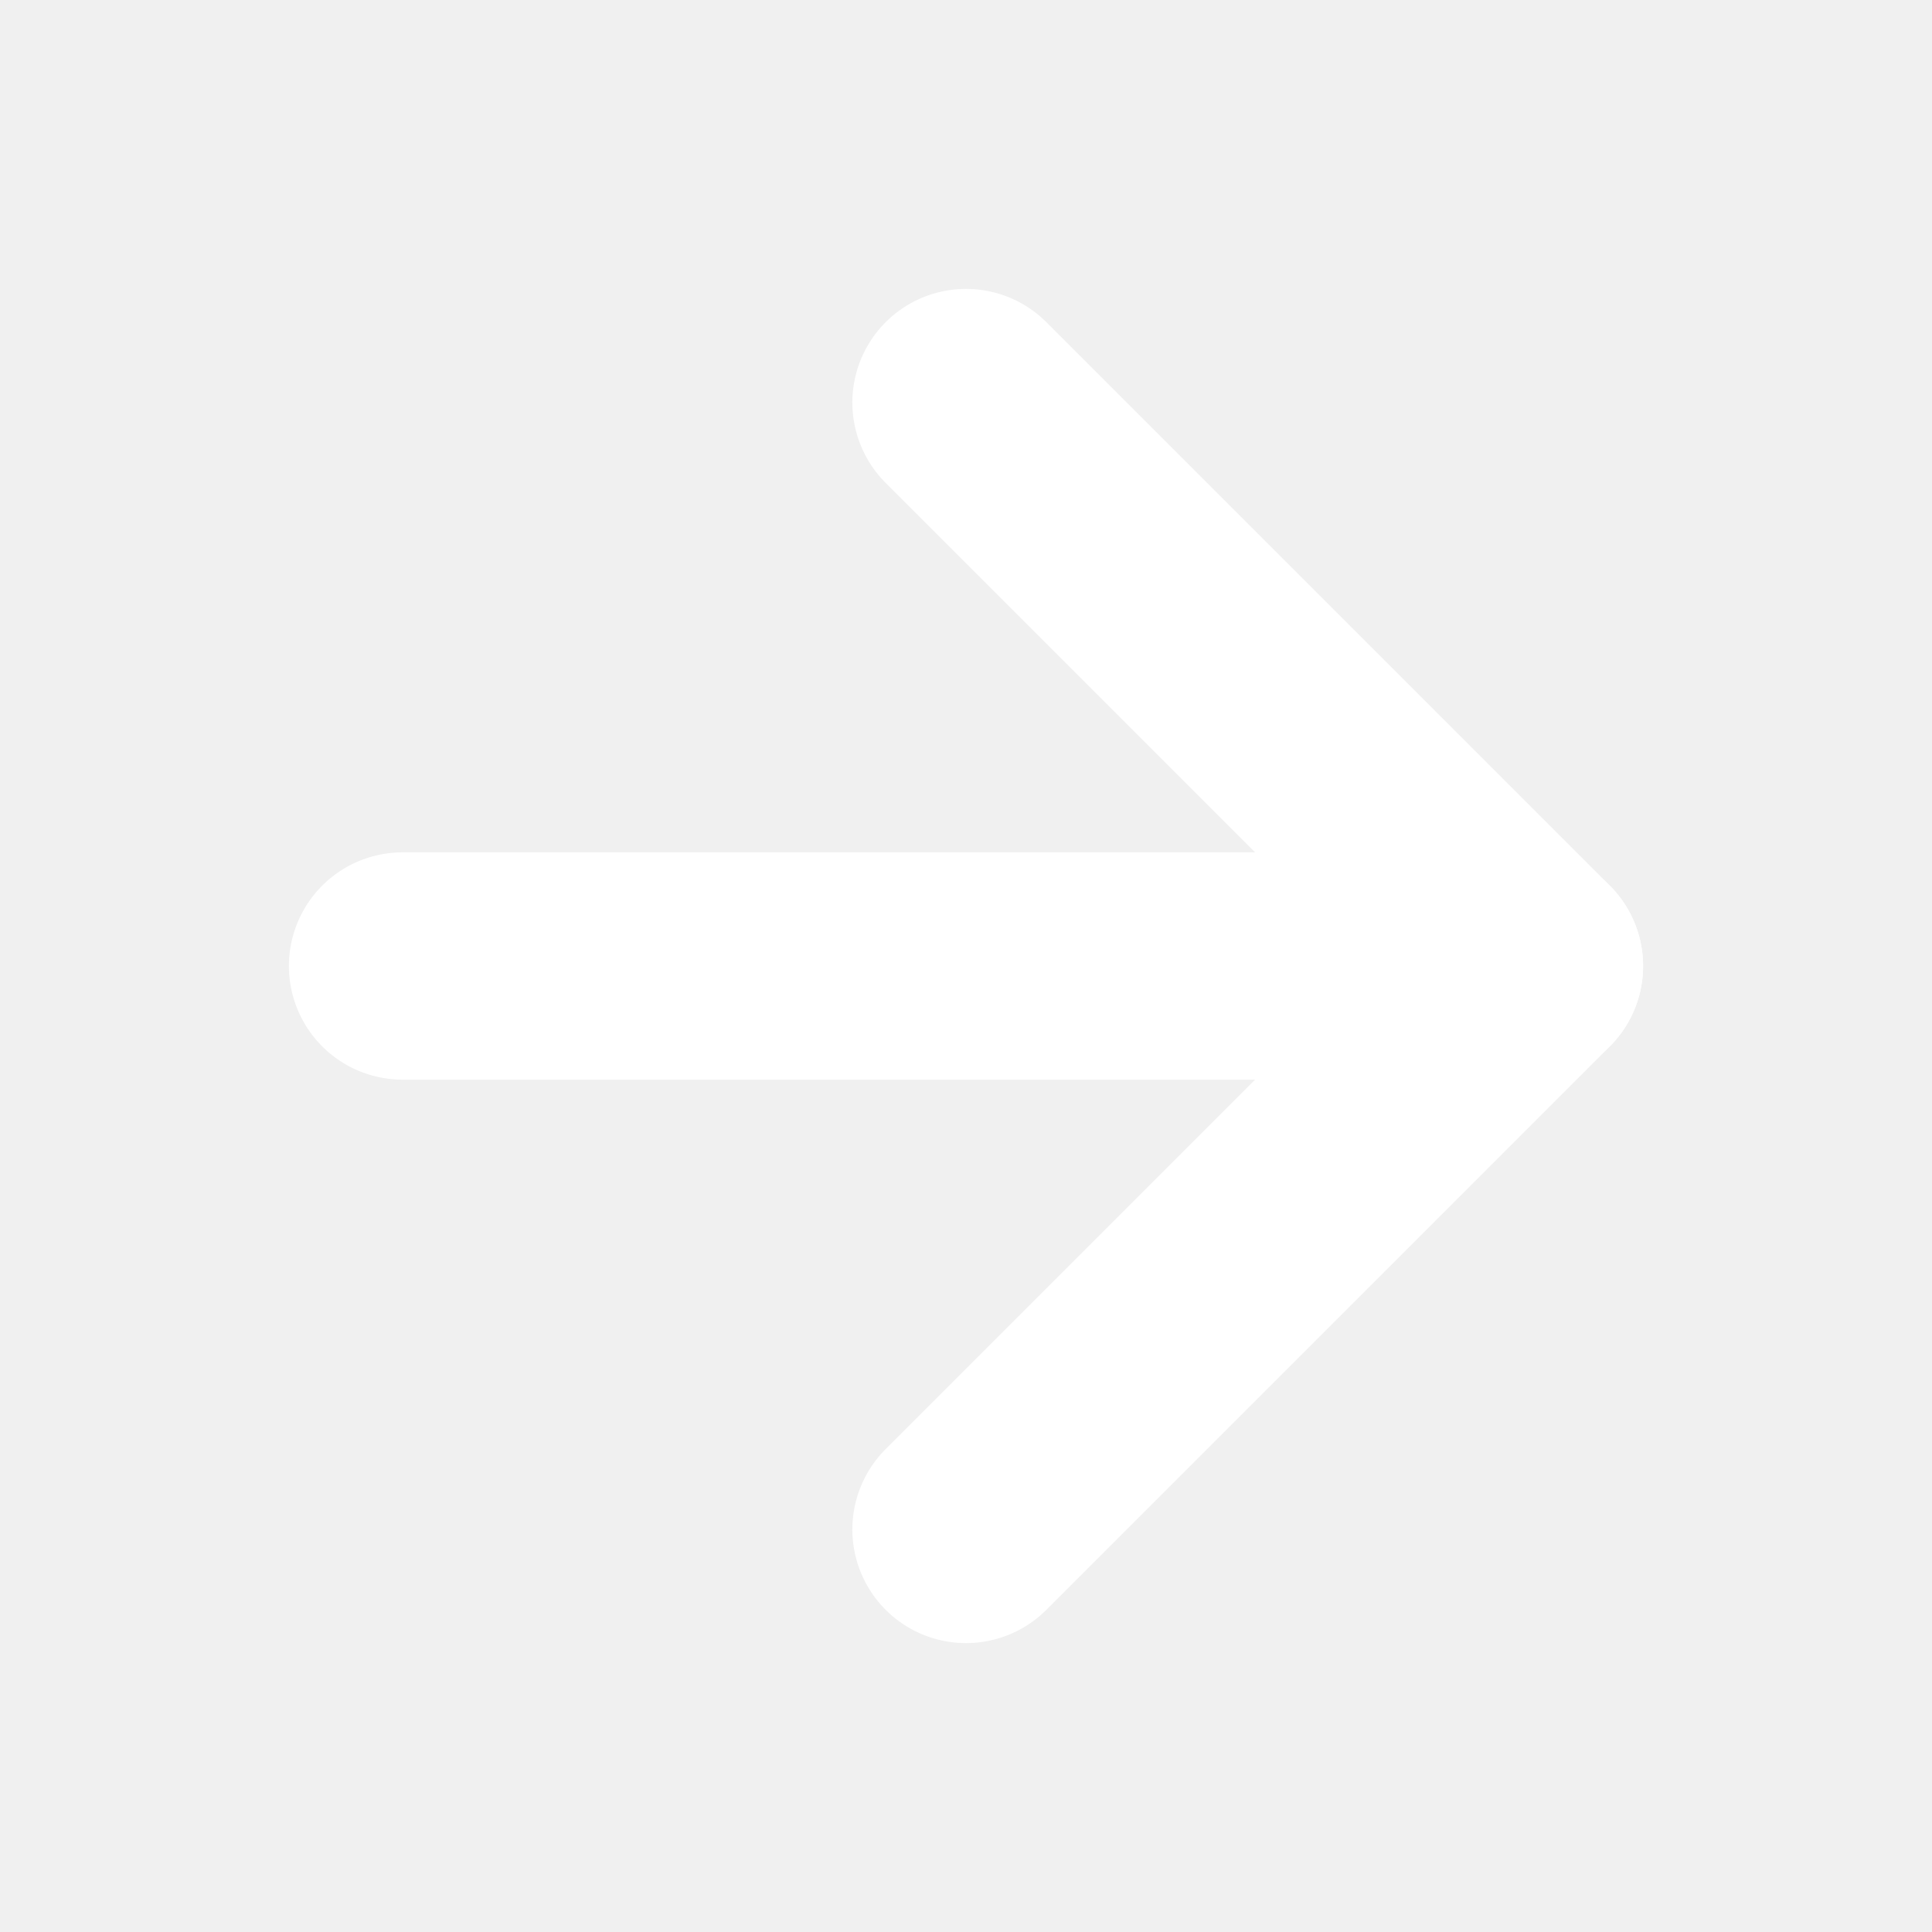
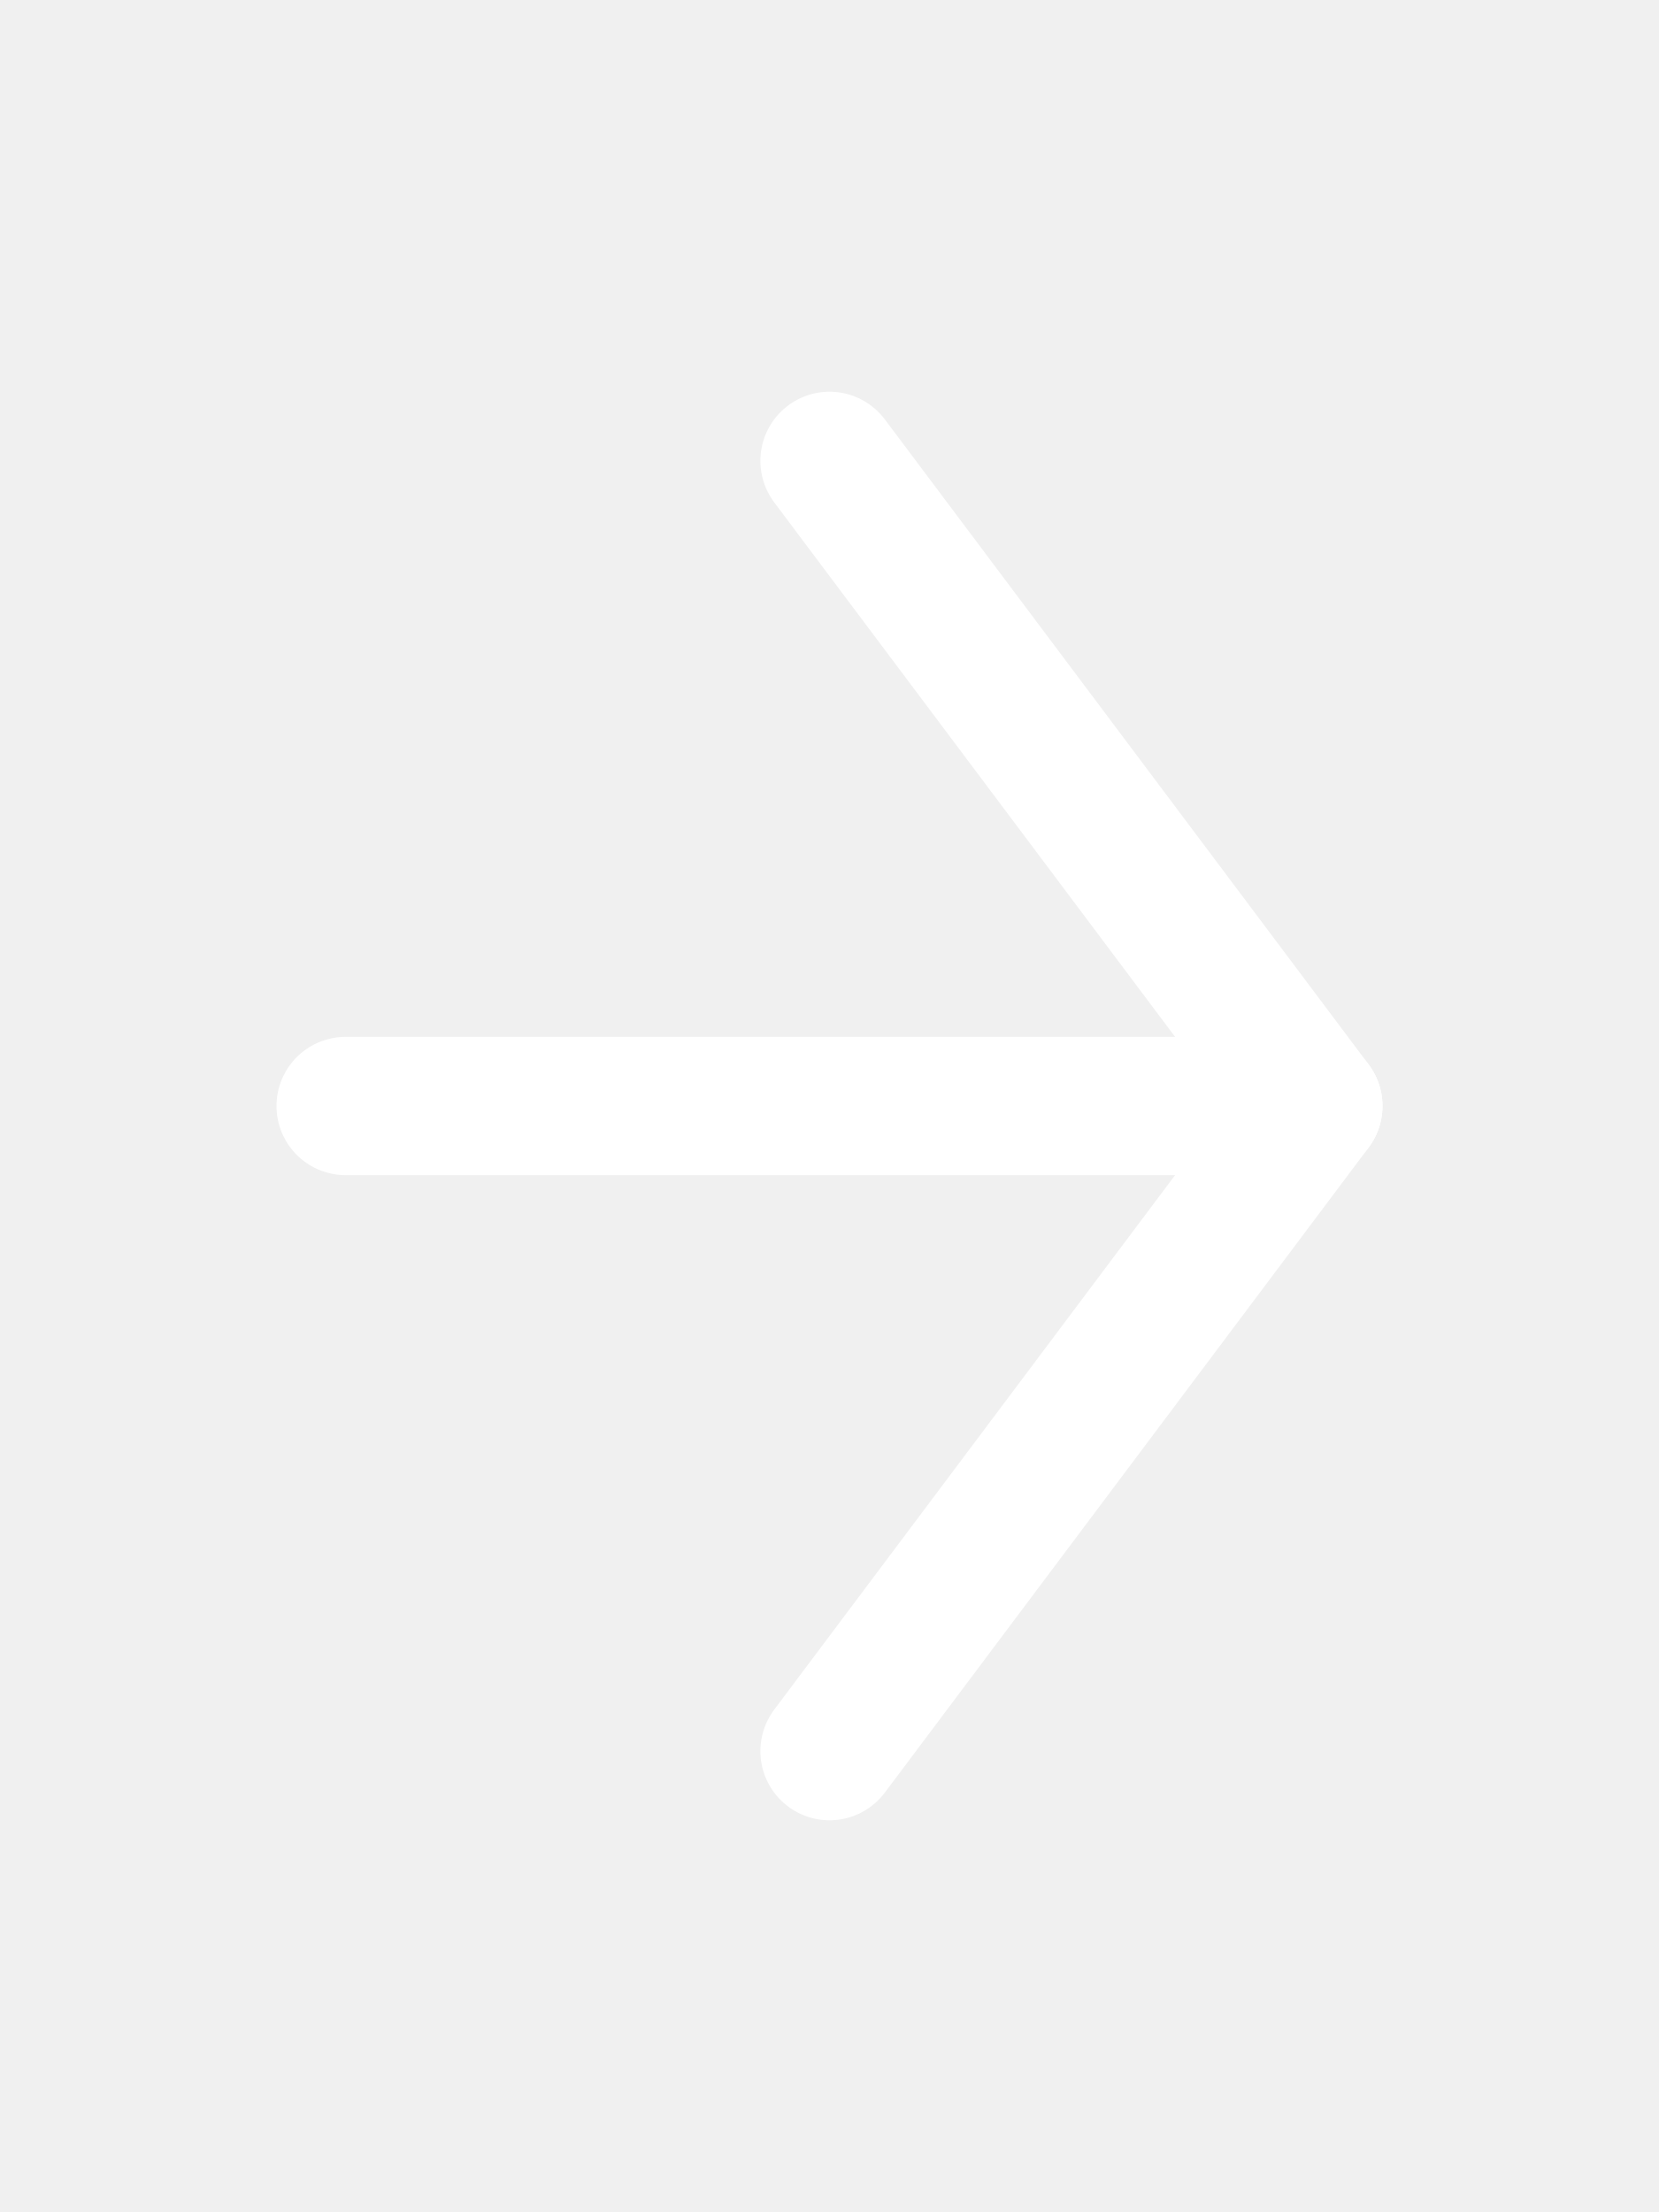
- <svg xmlns="http://www.w3.org/2000/svg" width="17" height="17" viewBox="0 0 17 17" fill="none">
-   <path d="M3.542 8.5H13.458" stroke="white" stroke-width="2" stroke-linecap="round" stroke-linejoin="round" />
-   <path d="M8.5 3.542L13.458 8.5L8.5 13.458" stroke="white" stroke-width="2" stroke-linecap="round" stroke-linejoin="round" />
+ <svg xmlns="http://www.w3.org/2000/svg" width="24" height="32" viewBox="0 0 24 32" fill="none">
+   <path d="M5 16H19" stroke="white" stroke-width="2" stroke-linecap="round" stroke-linejoin="round" />
+   <path d="M12 6.667L19 16L12 25.333" stroke="white" stroke-width="2" stroke-linecap="round" stroke-linejoin="round" />
</svg>
